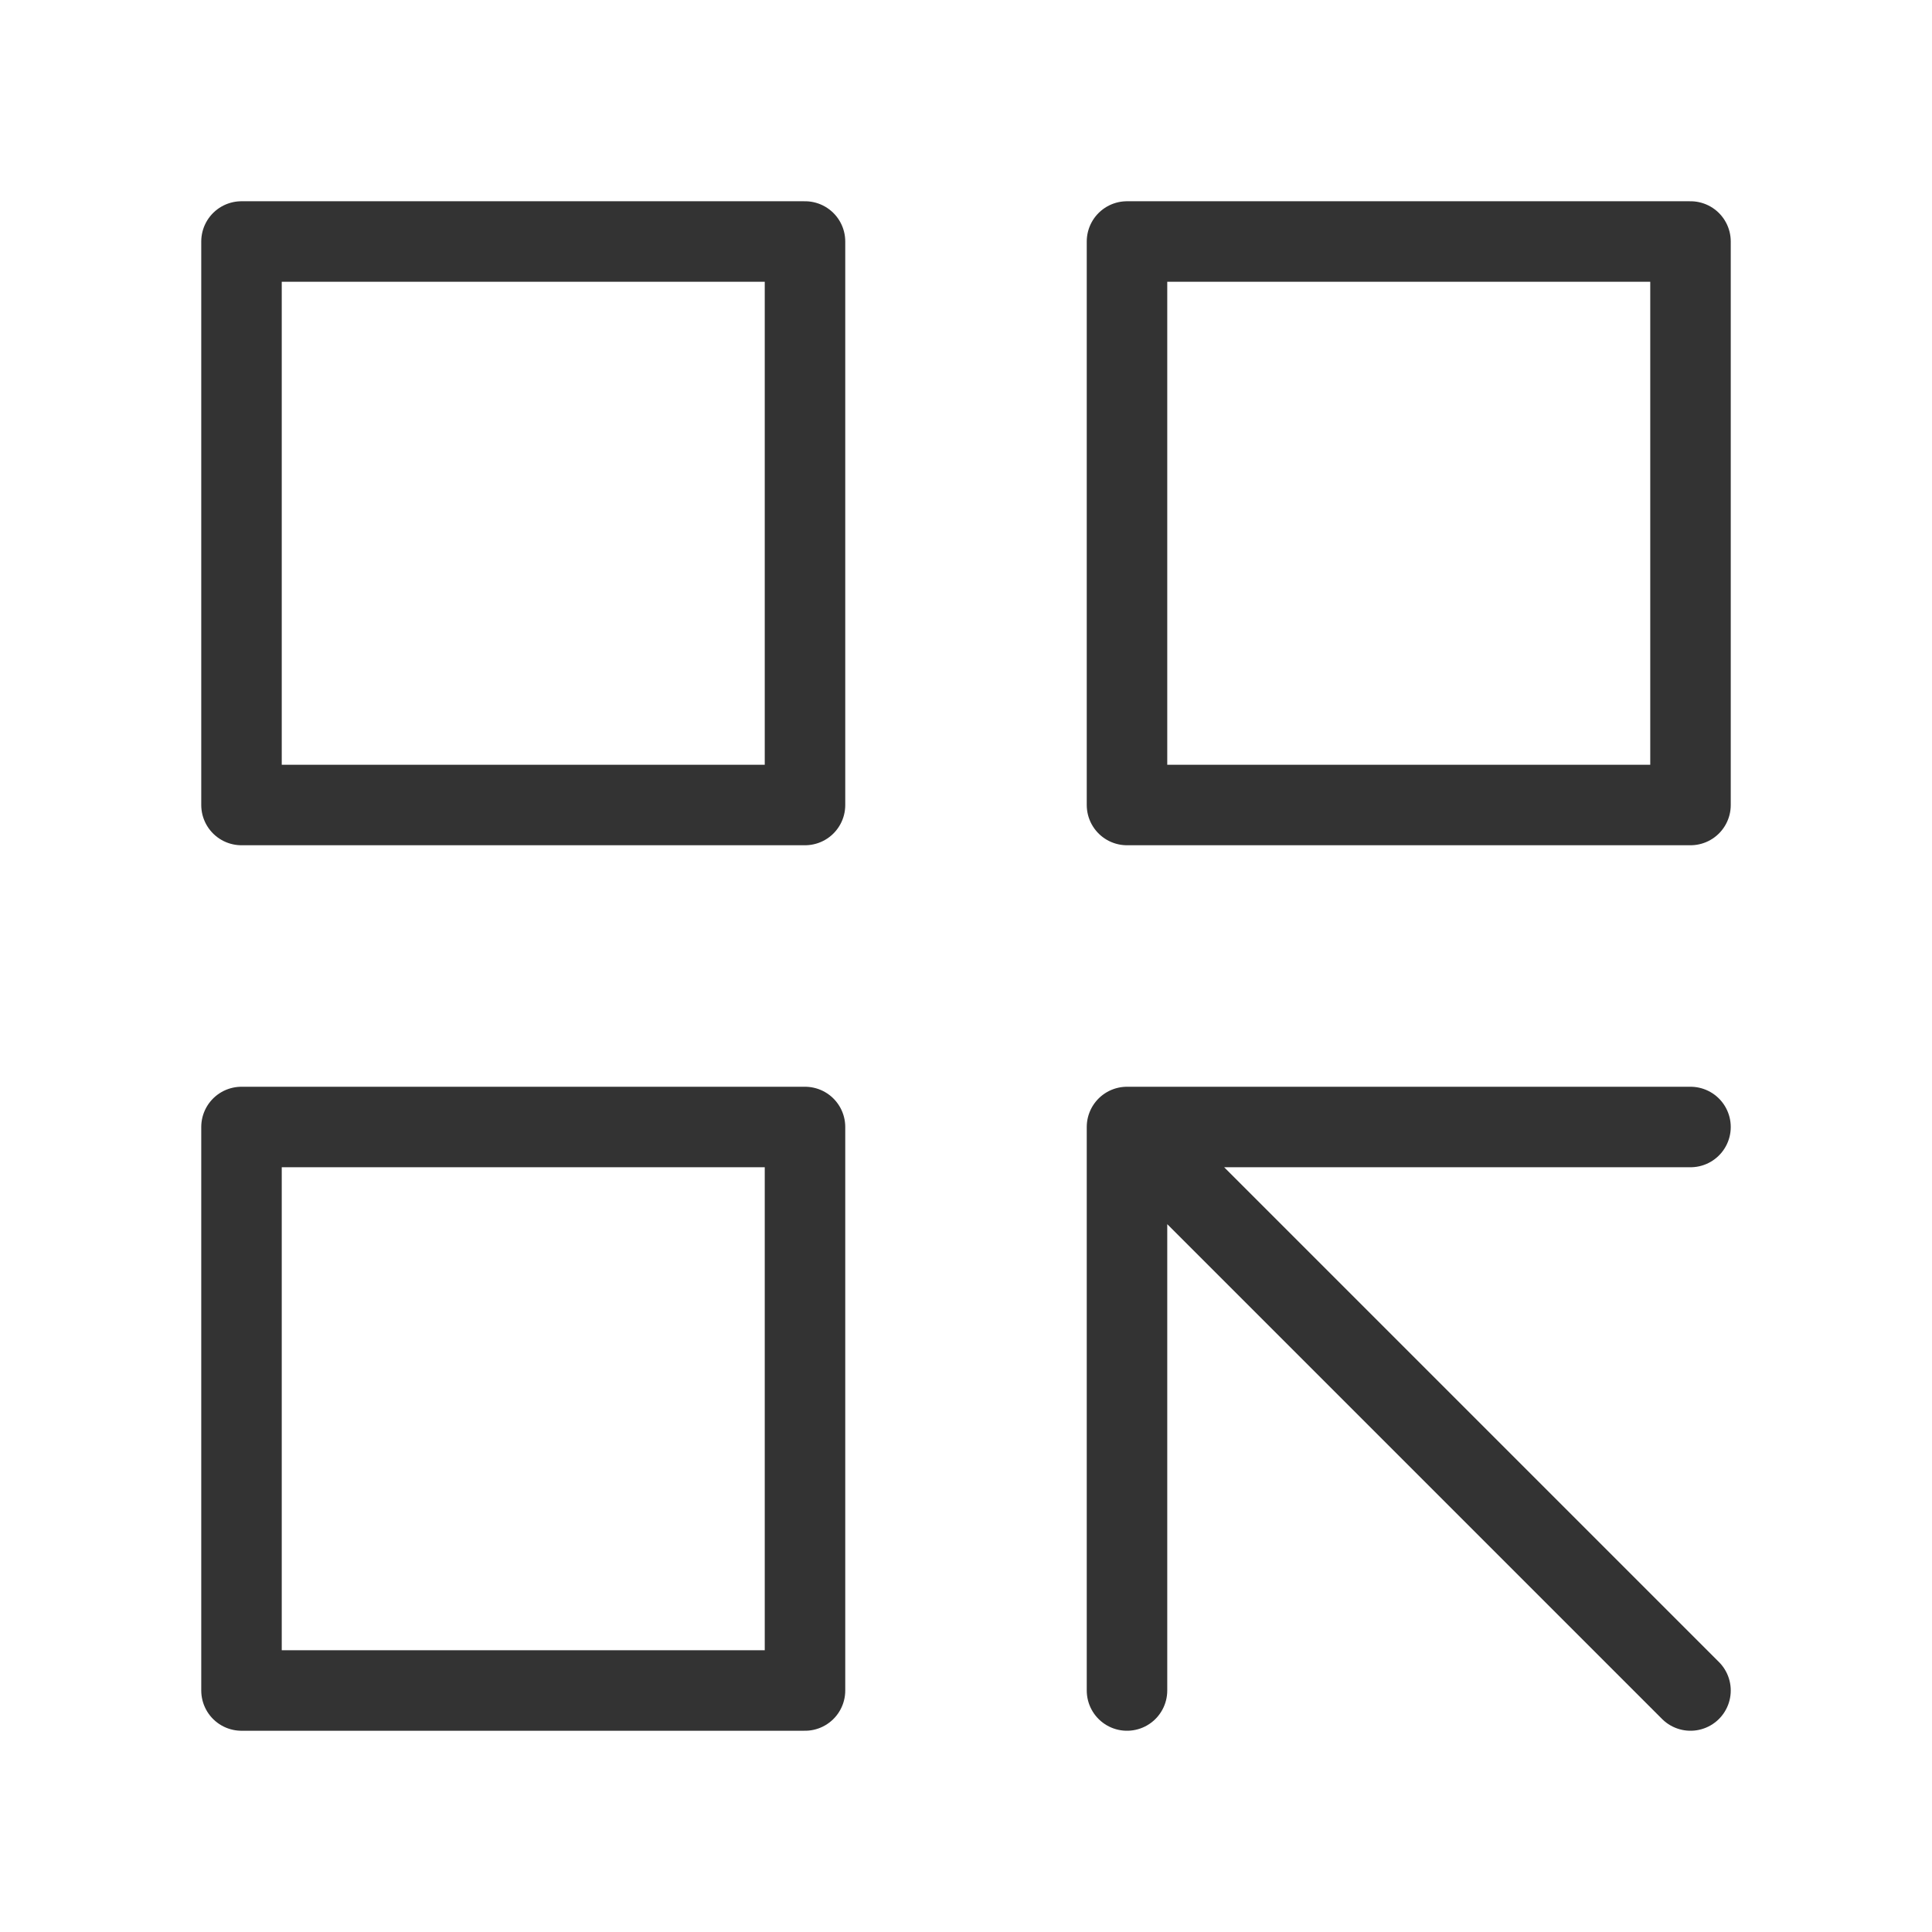
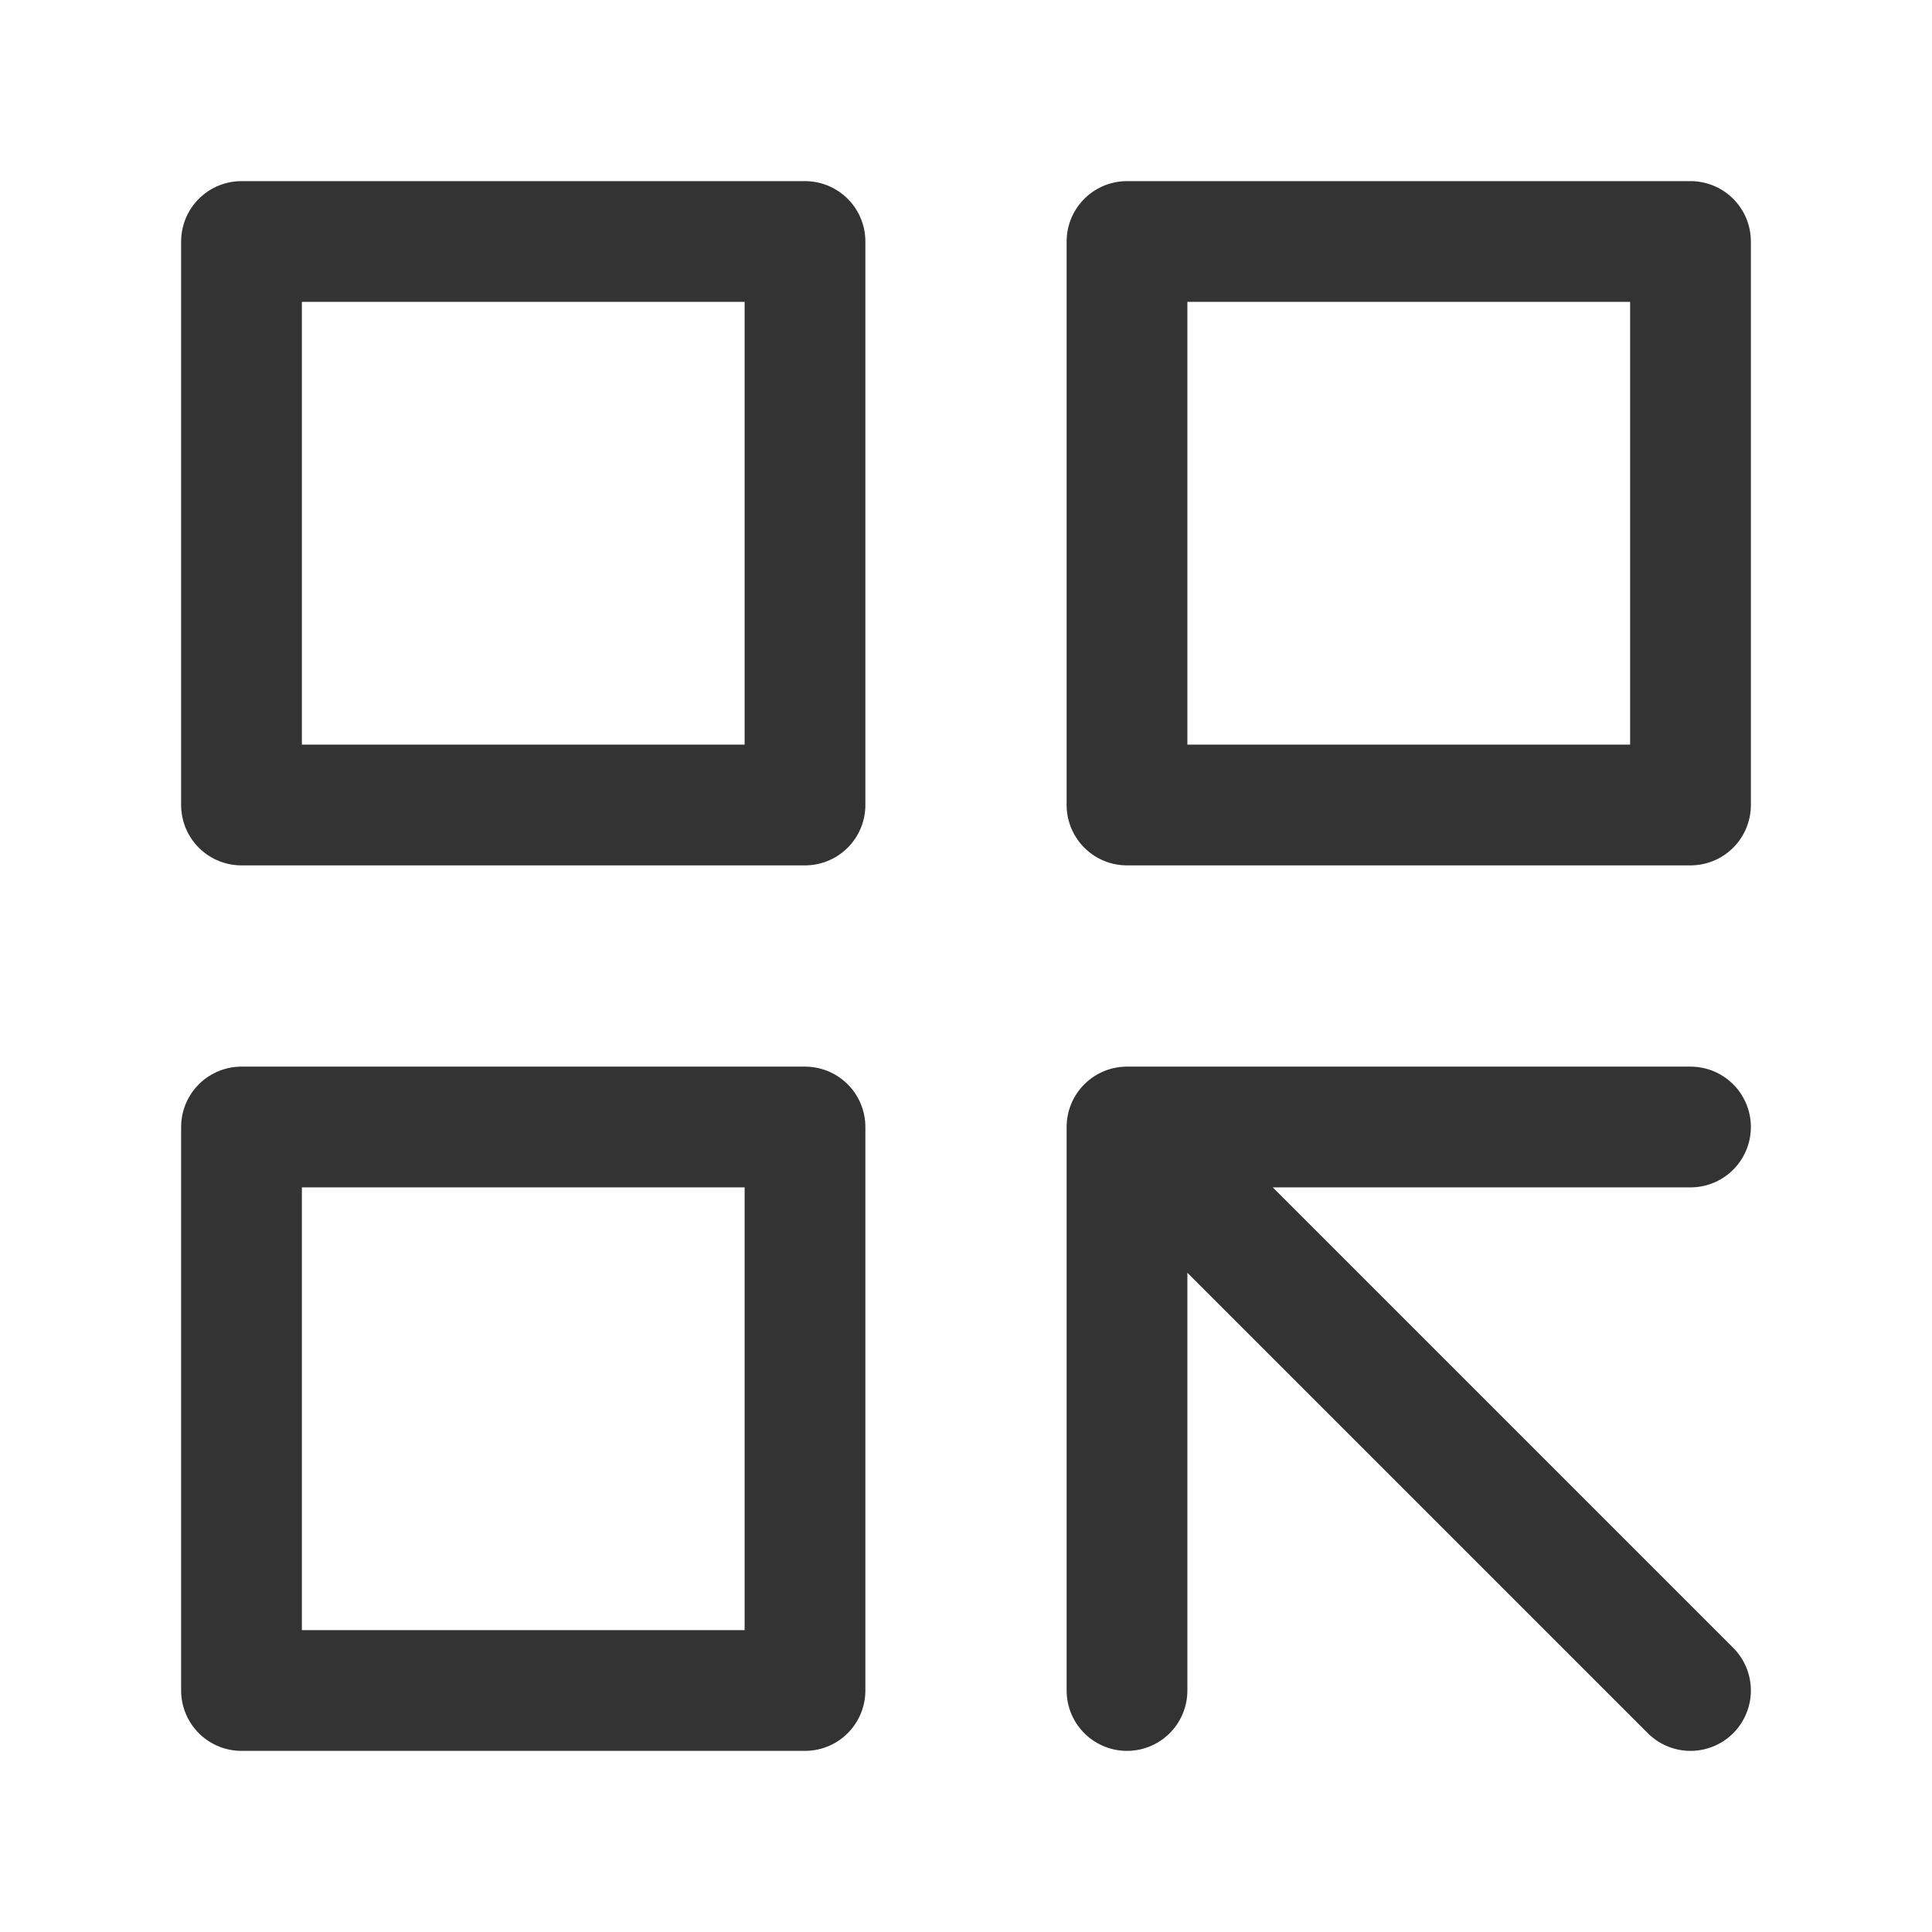
<svg xmlns="http://www.w3.org/2000/svg" width="16" height="16" viewBox="0 0 48 48" fill="none">
-   <path d="M20 6H6V20H20V6Z" fill="none" stroke="#333" stroke-width="2" stroke-linecap="round" stroke-linejoin="round" />
-   <path d="M20 28H6V42H20V28Z" fill="none" stroke="#333" stroke-width="2" stroke-linecap="round" stroke-linejoin="round" />
-   <path d="M42 6H28V20H42V6Z" fill="none" stroke="#333" stroke-width="2" stroke-linecap="round" stroke-linejoin="round" />
-   <path d="M28 28L42 42M28 28H42H28ZM28 28V42V28Z" stroke="#333" stroke-width="2" stroke-linecap="round" stroke-linejoin="round" />
+   <path d="M20 6H6V20H20V6Z" fill="none" stroke="#333" stroke-width="3" stroke-linecap="round" stroke-linejoin="round" />
+   <path d="M20 28H6V42H20V28Z" fill="none" stroke="#333" stroke-width="3" stroke-linecap="round" stroke-linejoin="round" />
+   <path d="M42 6H28V20H42V6Z" fill="none" stroke="#333" stroke-width="3" stroke-linecap="round" stroke-linejoin="round" />
+   <path d="M28 28L42 42M28 28H42H28ZM28 28V42V28Z" stroke="#333" stroke-width="3" stroke-linecap="round" stroke-linejoin="round" />
</svg>
